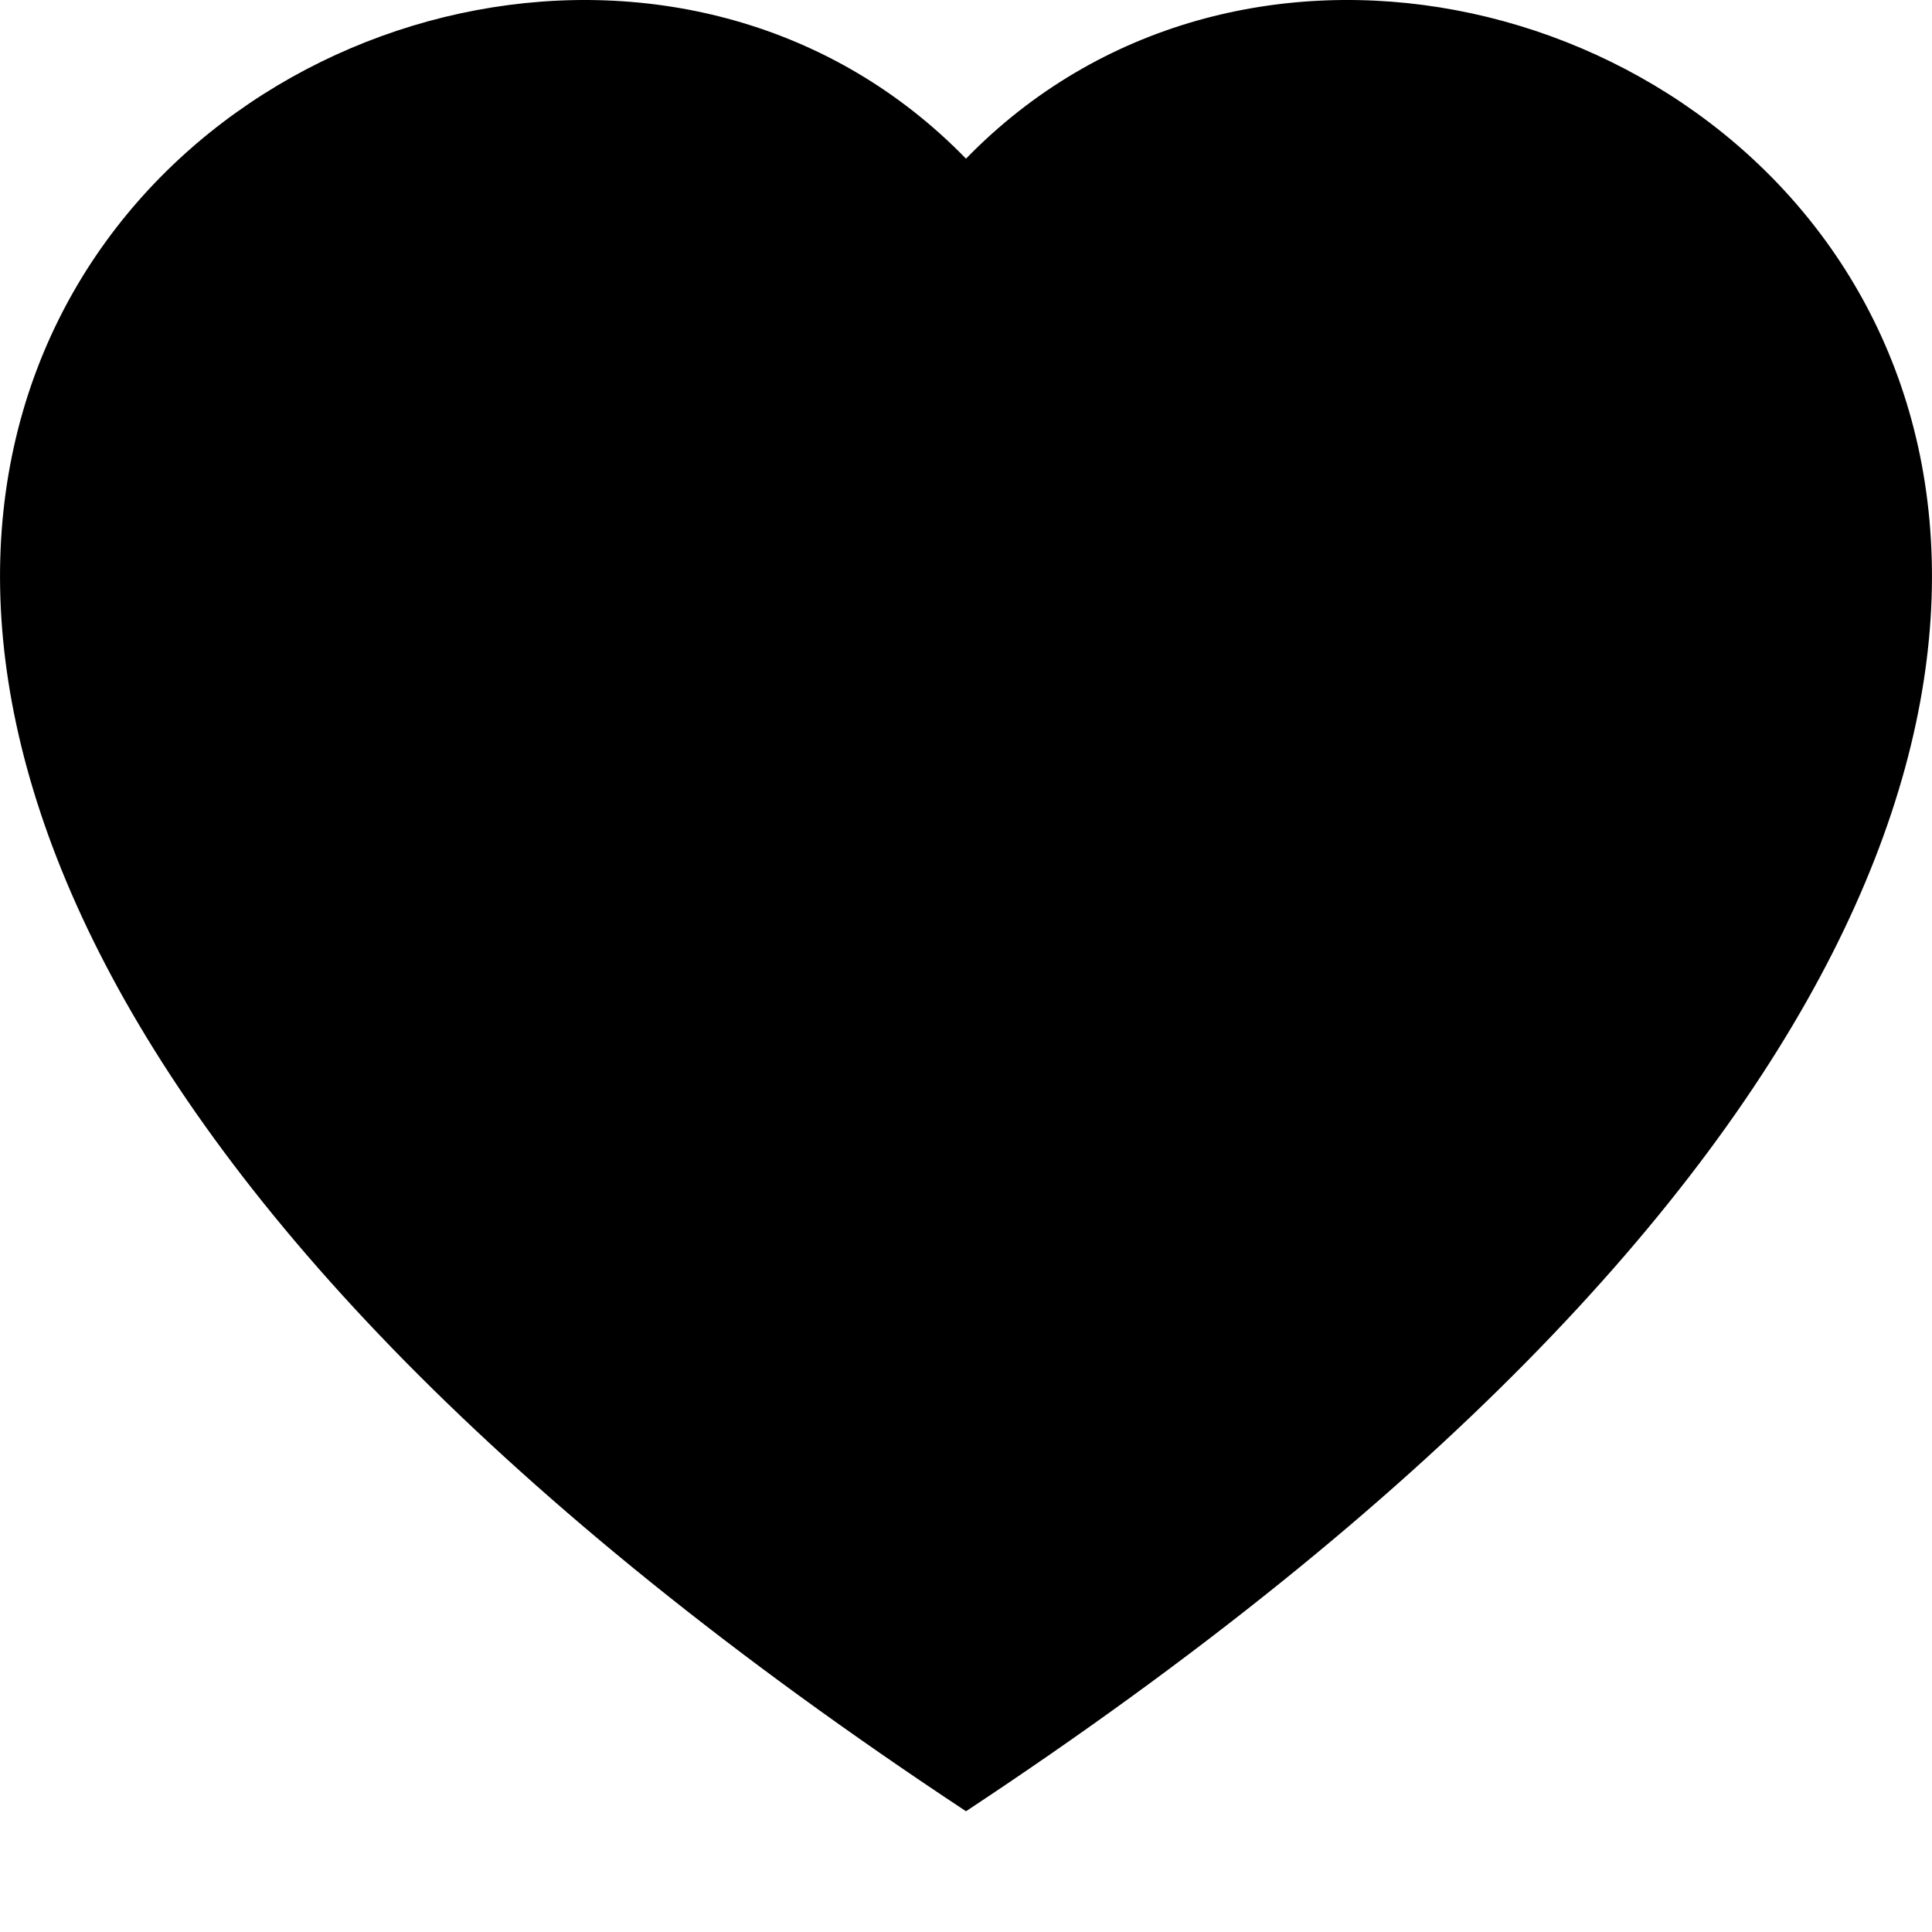
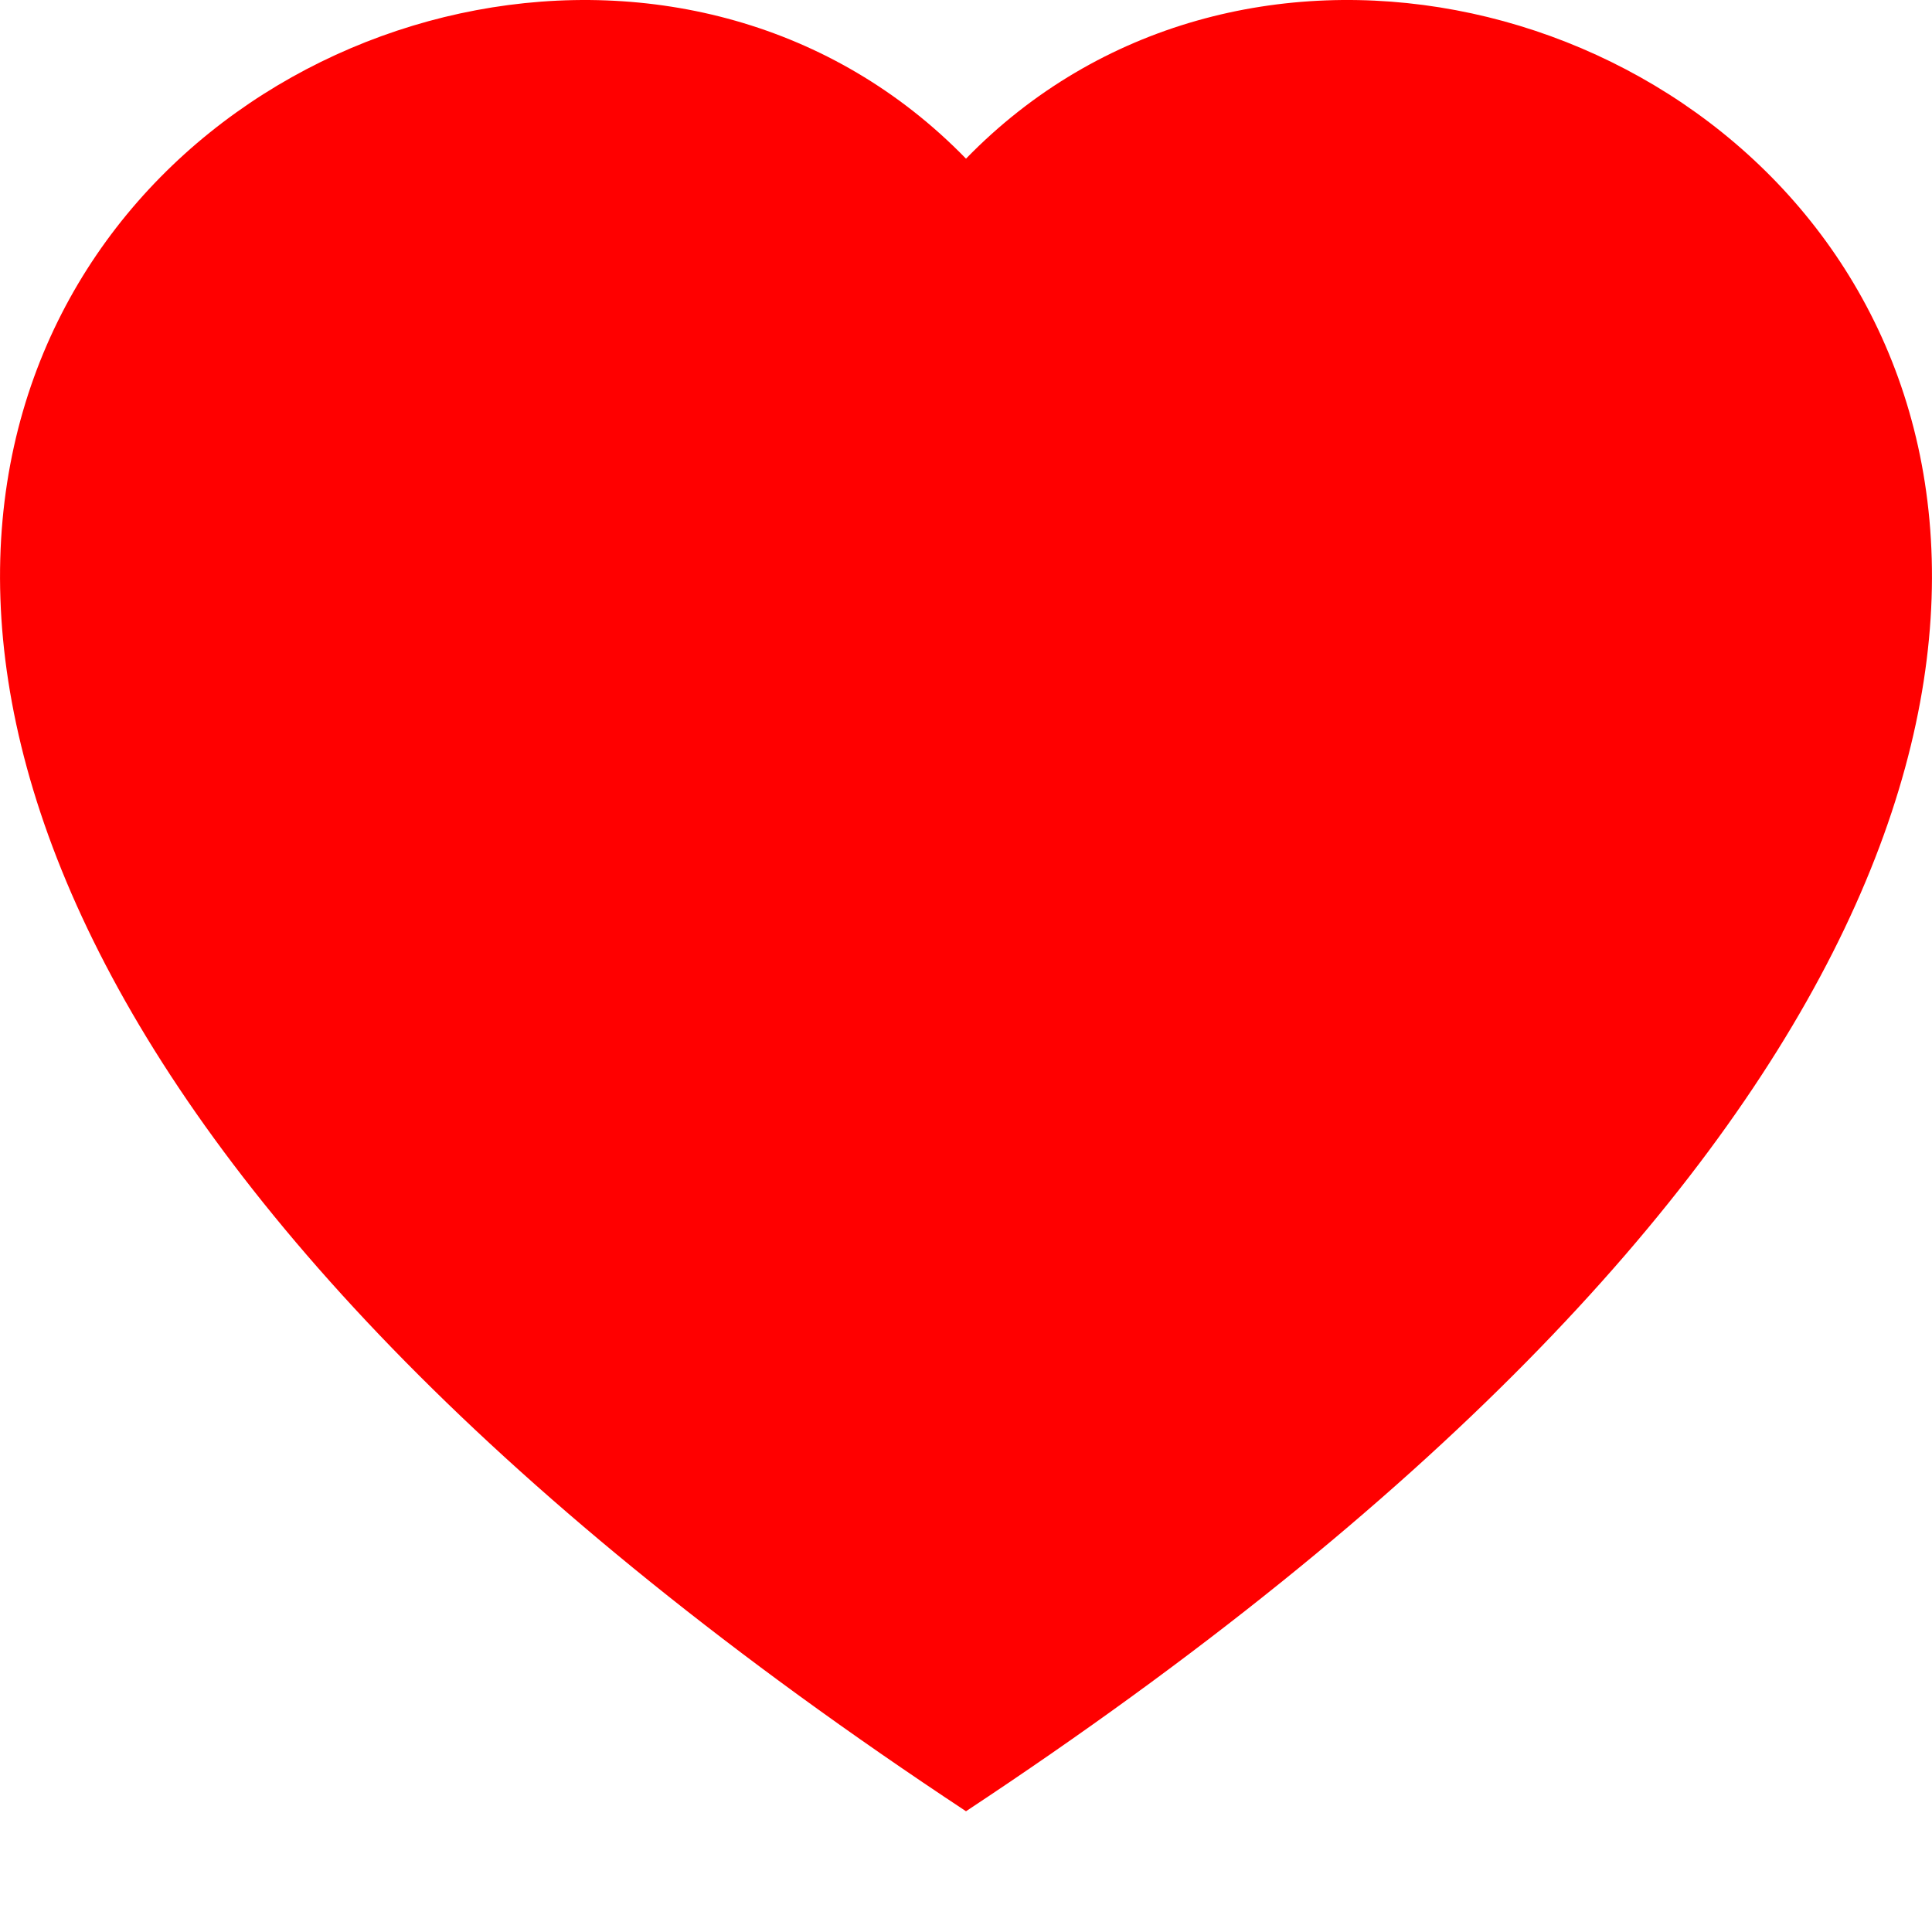
- <svg xmlns="http://www.w3.org/2000/svg" width="16" height="16" fill="currentColor" class="bi bi-heart-fill" viewBox="0 0 16 16">
+ <svg xmlns="http://www.w3.org/2000/svg" width="16" height="16" fill="red" class="bi bi-heart-fill" viewBox="0 0 16 16">
  <path fill-rule="evenodd" d="M8 1.314C12.438-3.248 23.534 4.735 8 15-7.534 4.736 3.562-3.248 8 1.314z" />
</svg>
